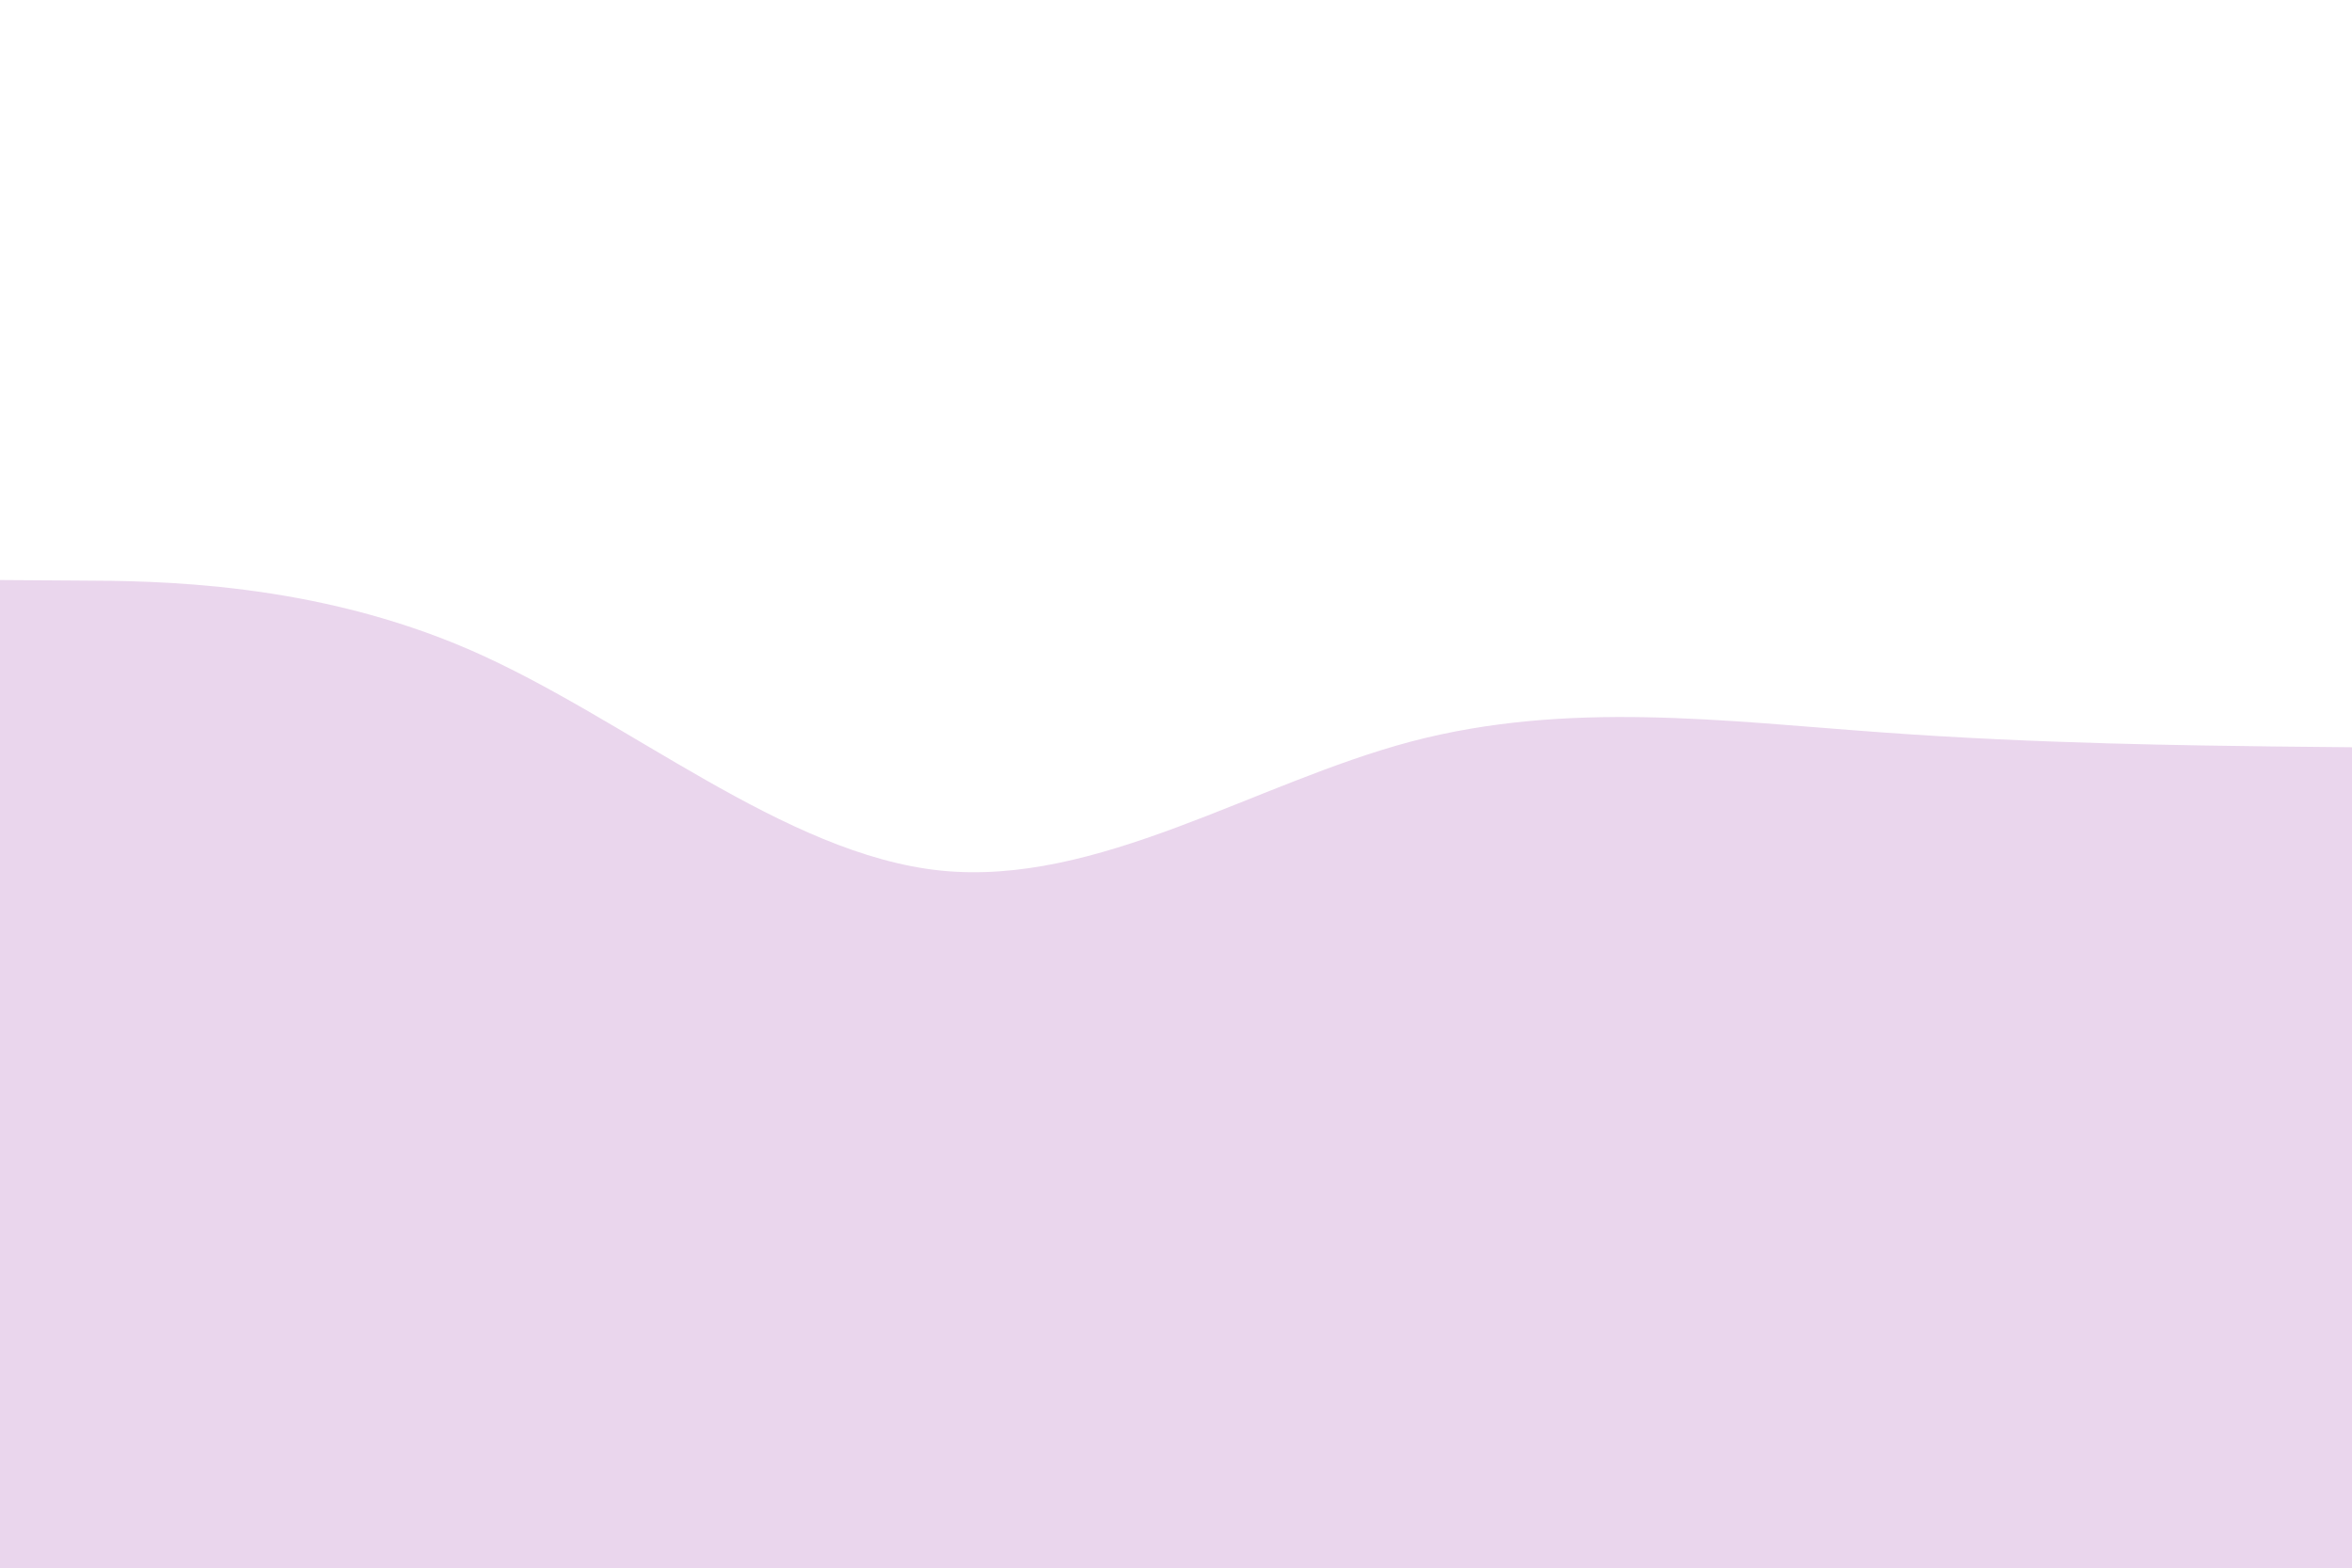
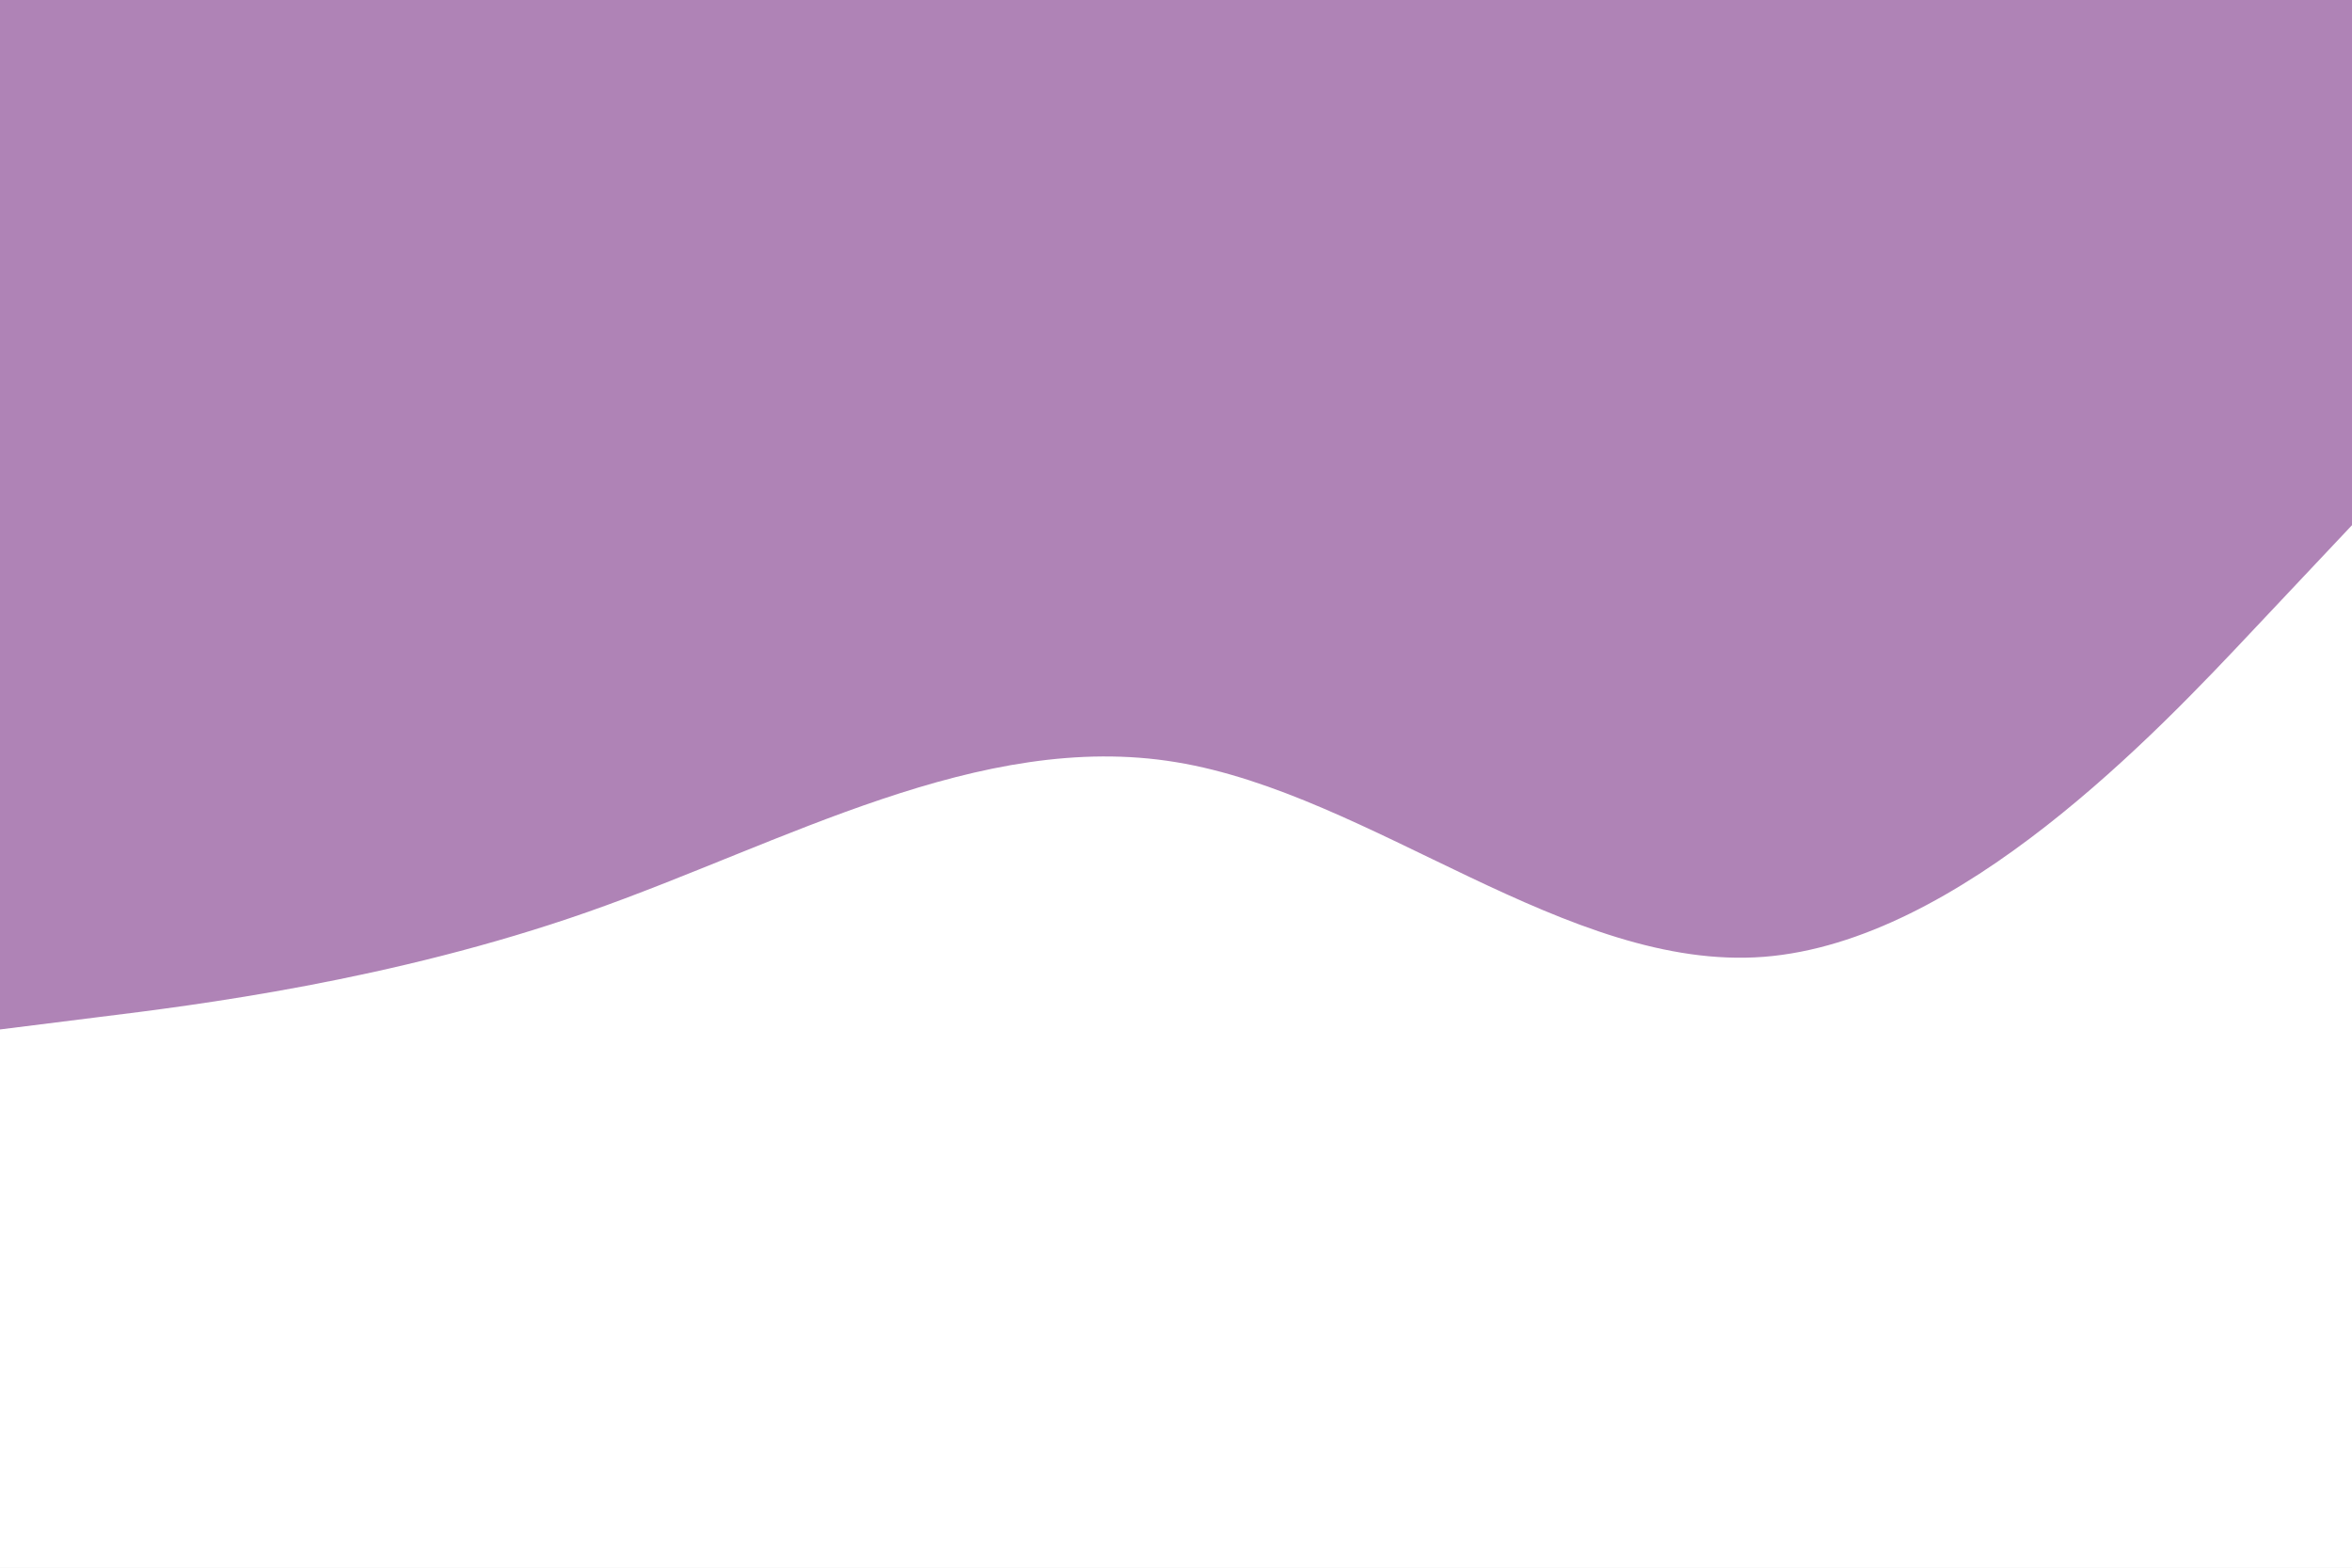
<svg xmlns="http://www.w3.org/2000/svg" id="visual" viewBox="0 0 900 600" width="900" height="600" version="1.1">
-   <rect x="0" y="0" width="900" height="600" fill="#FFFFFF" />
-   <path d="M0 222L30 222.2C60 222.3 120 222.7 180 248.8C240 275 300 327 360 333.2C420 339.3 480 299.7 540 283.8C600 268 660 276 720 280.3C780 284.7 840 285.3 870 285.7L900 286L900 601L870 601C840 601 780 601 720 601C660 601 600 601 540 601C480 601 420 601 360 601C300 601 240 601 180 601C120 601 60 601 30 601L0 601Z" fill="#ead6ed" stroke-linecap="round" stroke-linejoin="miter" />
+   <rect x="0" y="0" width="900" height="600" fill="#FFF" />
+   <path d="M0 394L37.5 389.3C75 384.7 150 375.3 225 349C300 322.7 375 279.3 450 291.7C525 304 600 372 675 366.2C750 360.3 825 280.7 862.5 240.8L900 201L900 0L862.5 0C825 0 750 0 675 0C600 0 525 0 450 0C375 0 300 0 225 0C150 0 75 0 37.5 0L0 0Z" fill="#AF83B6" stroke-linecap="round" stroke-linejoin="miter" />
</svg>
